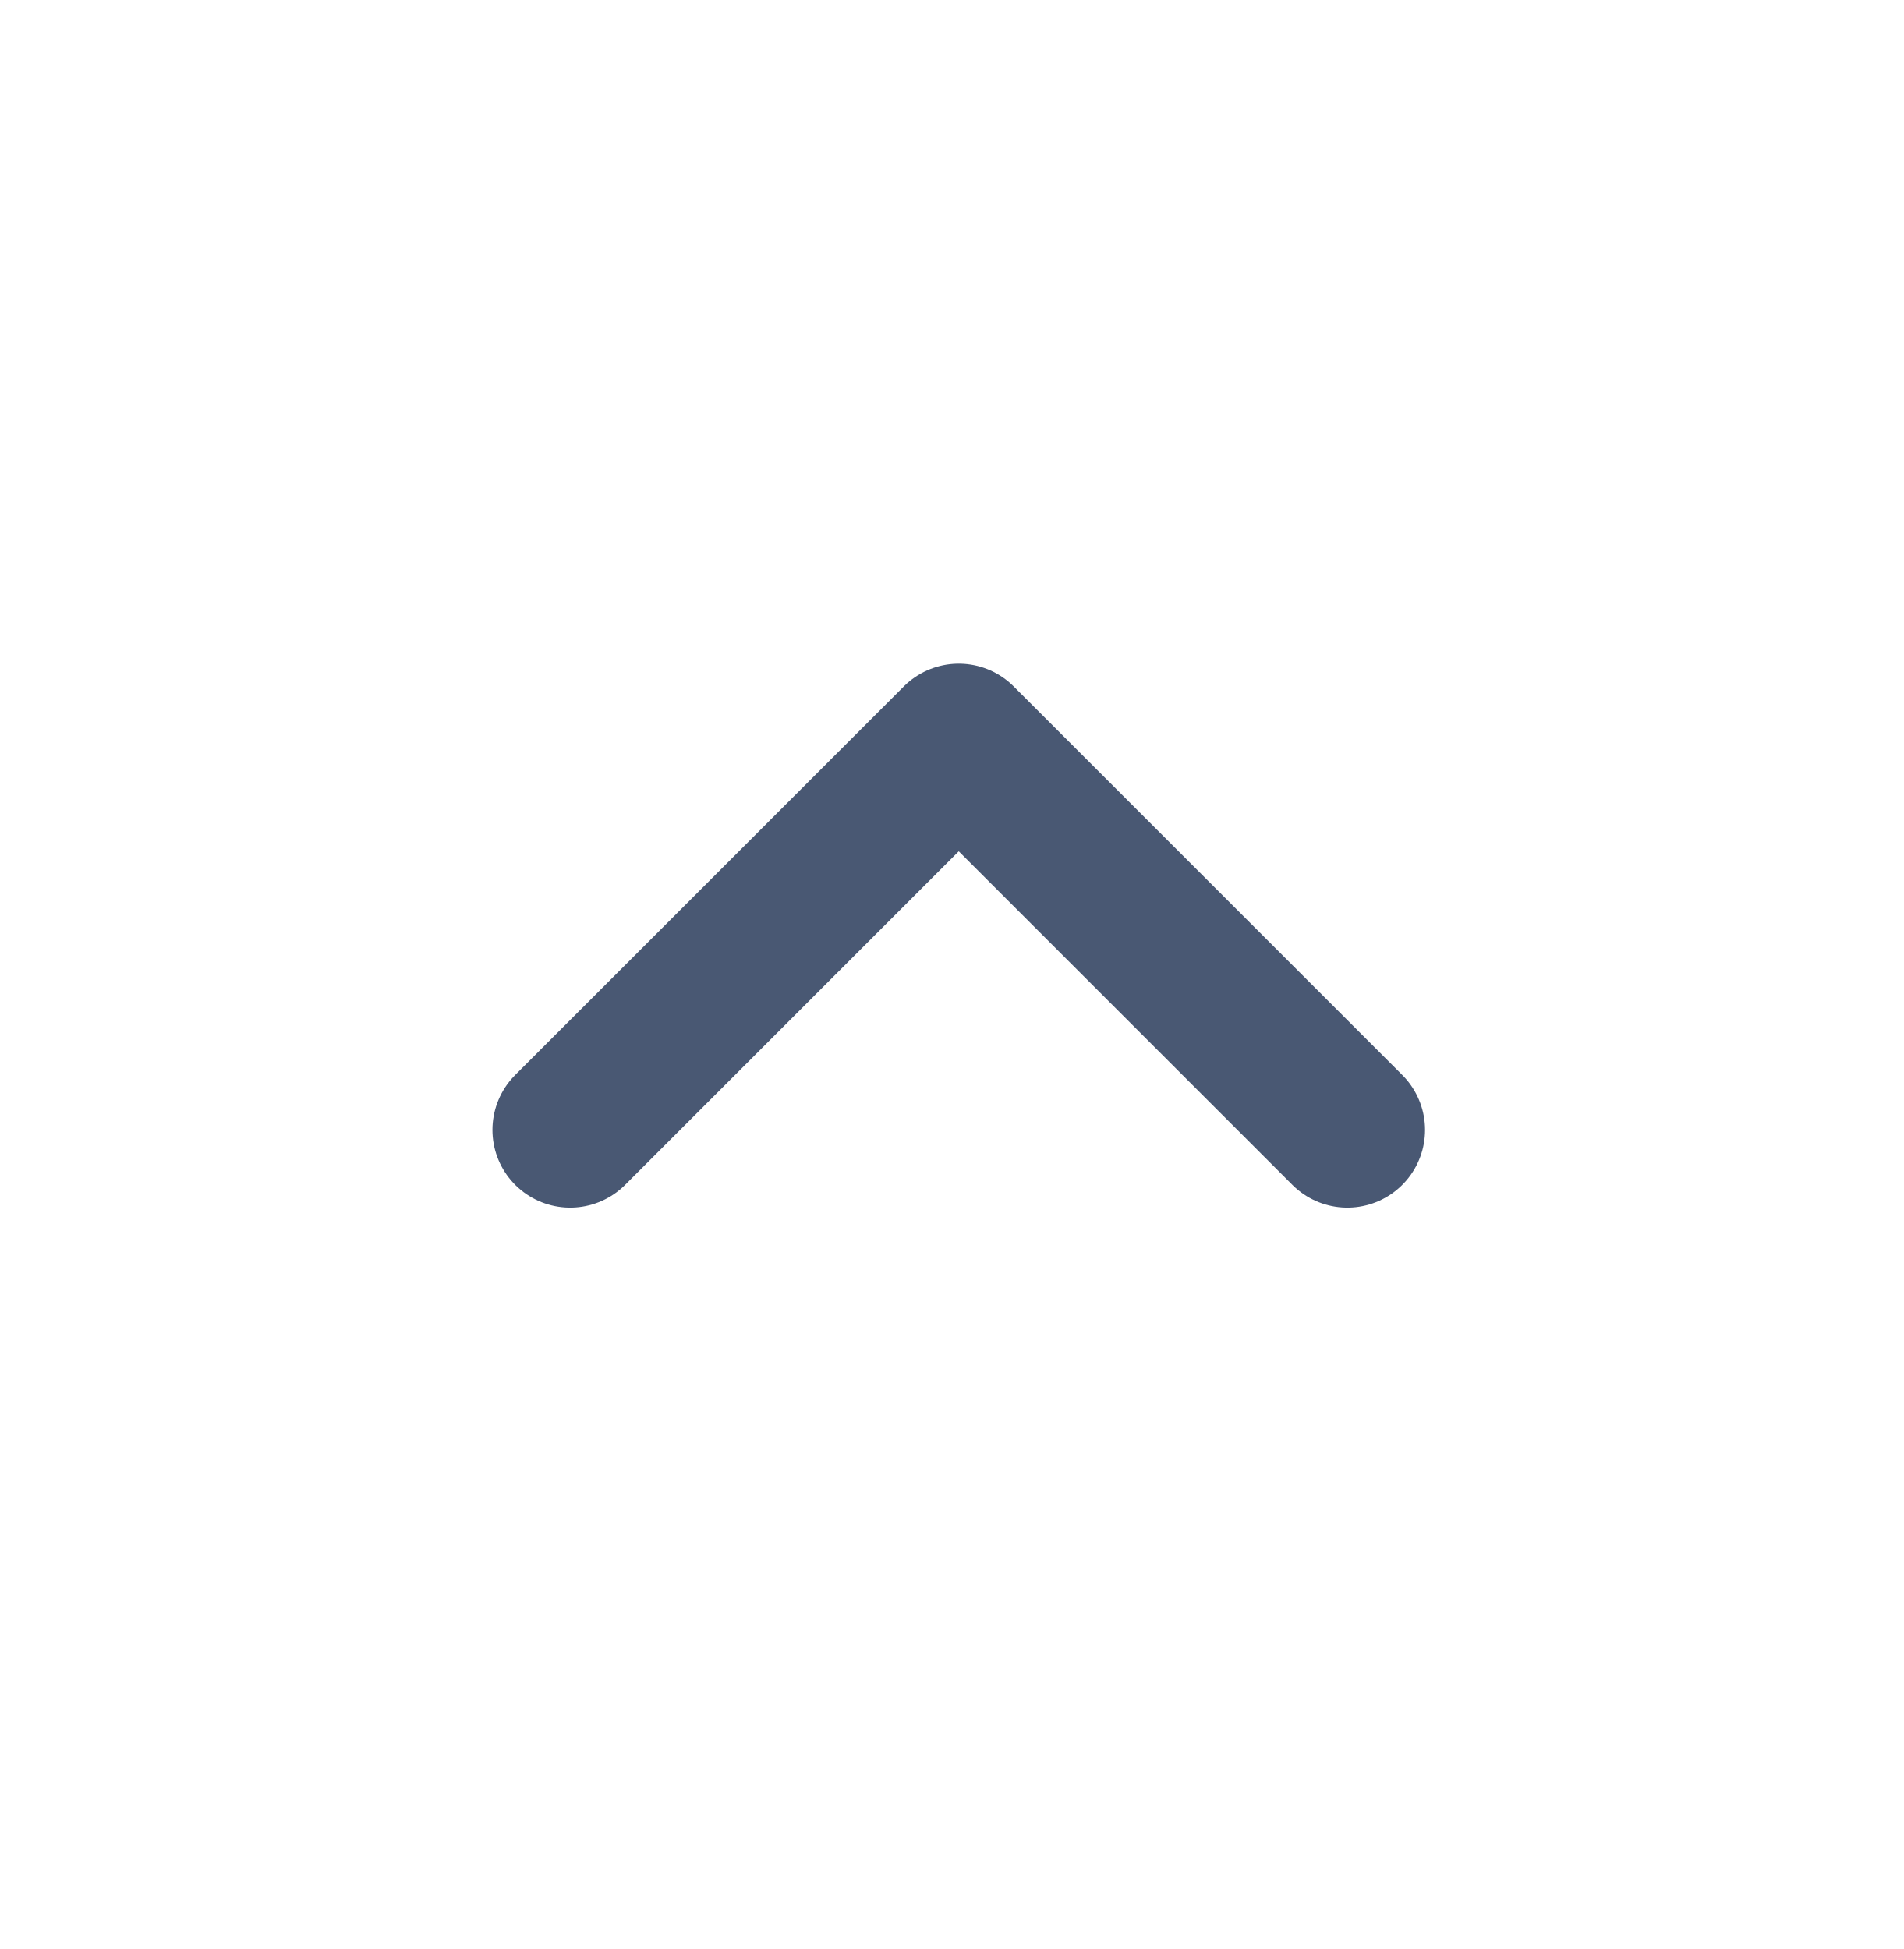
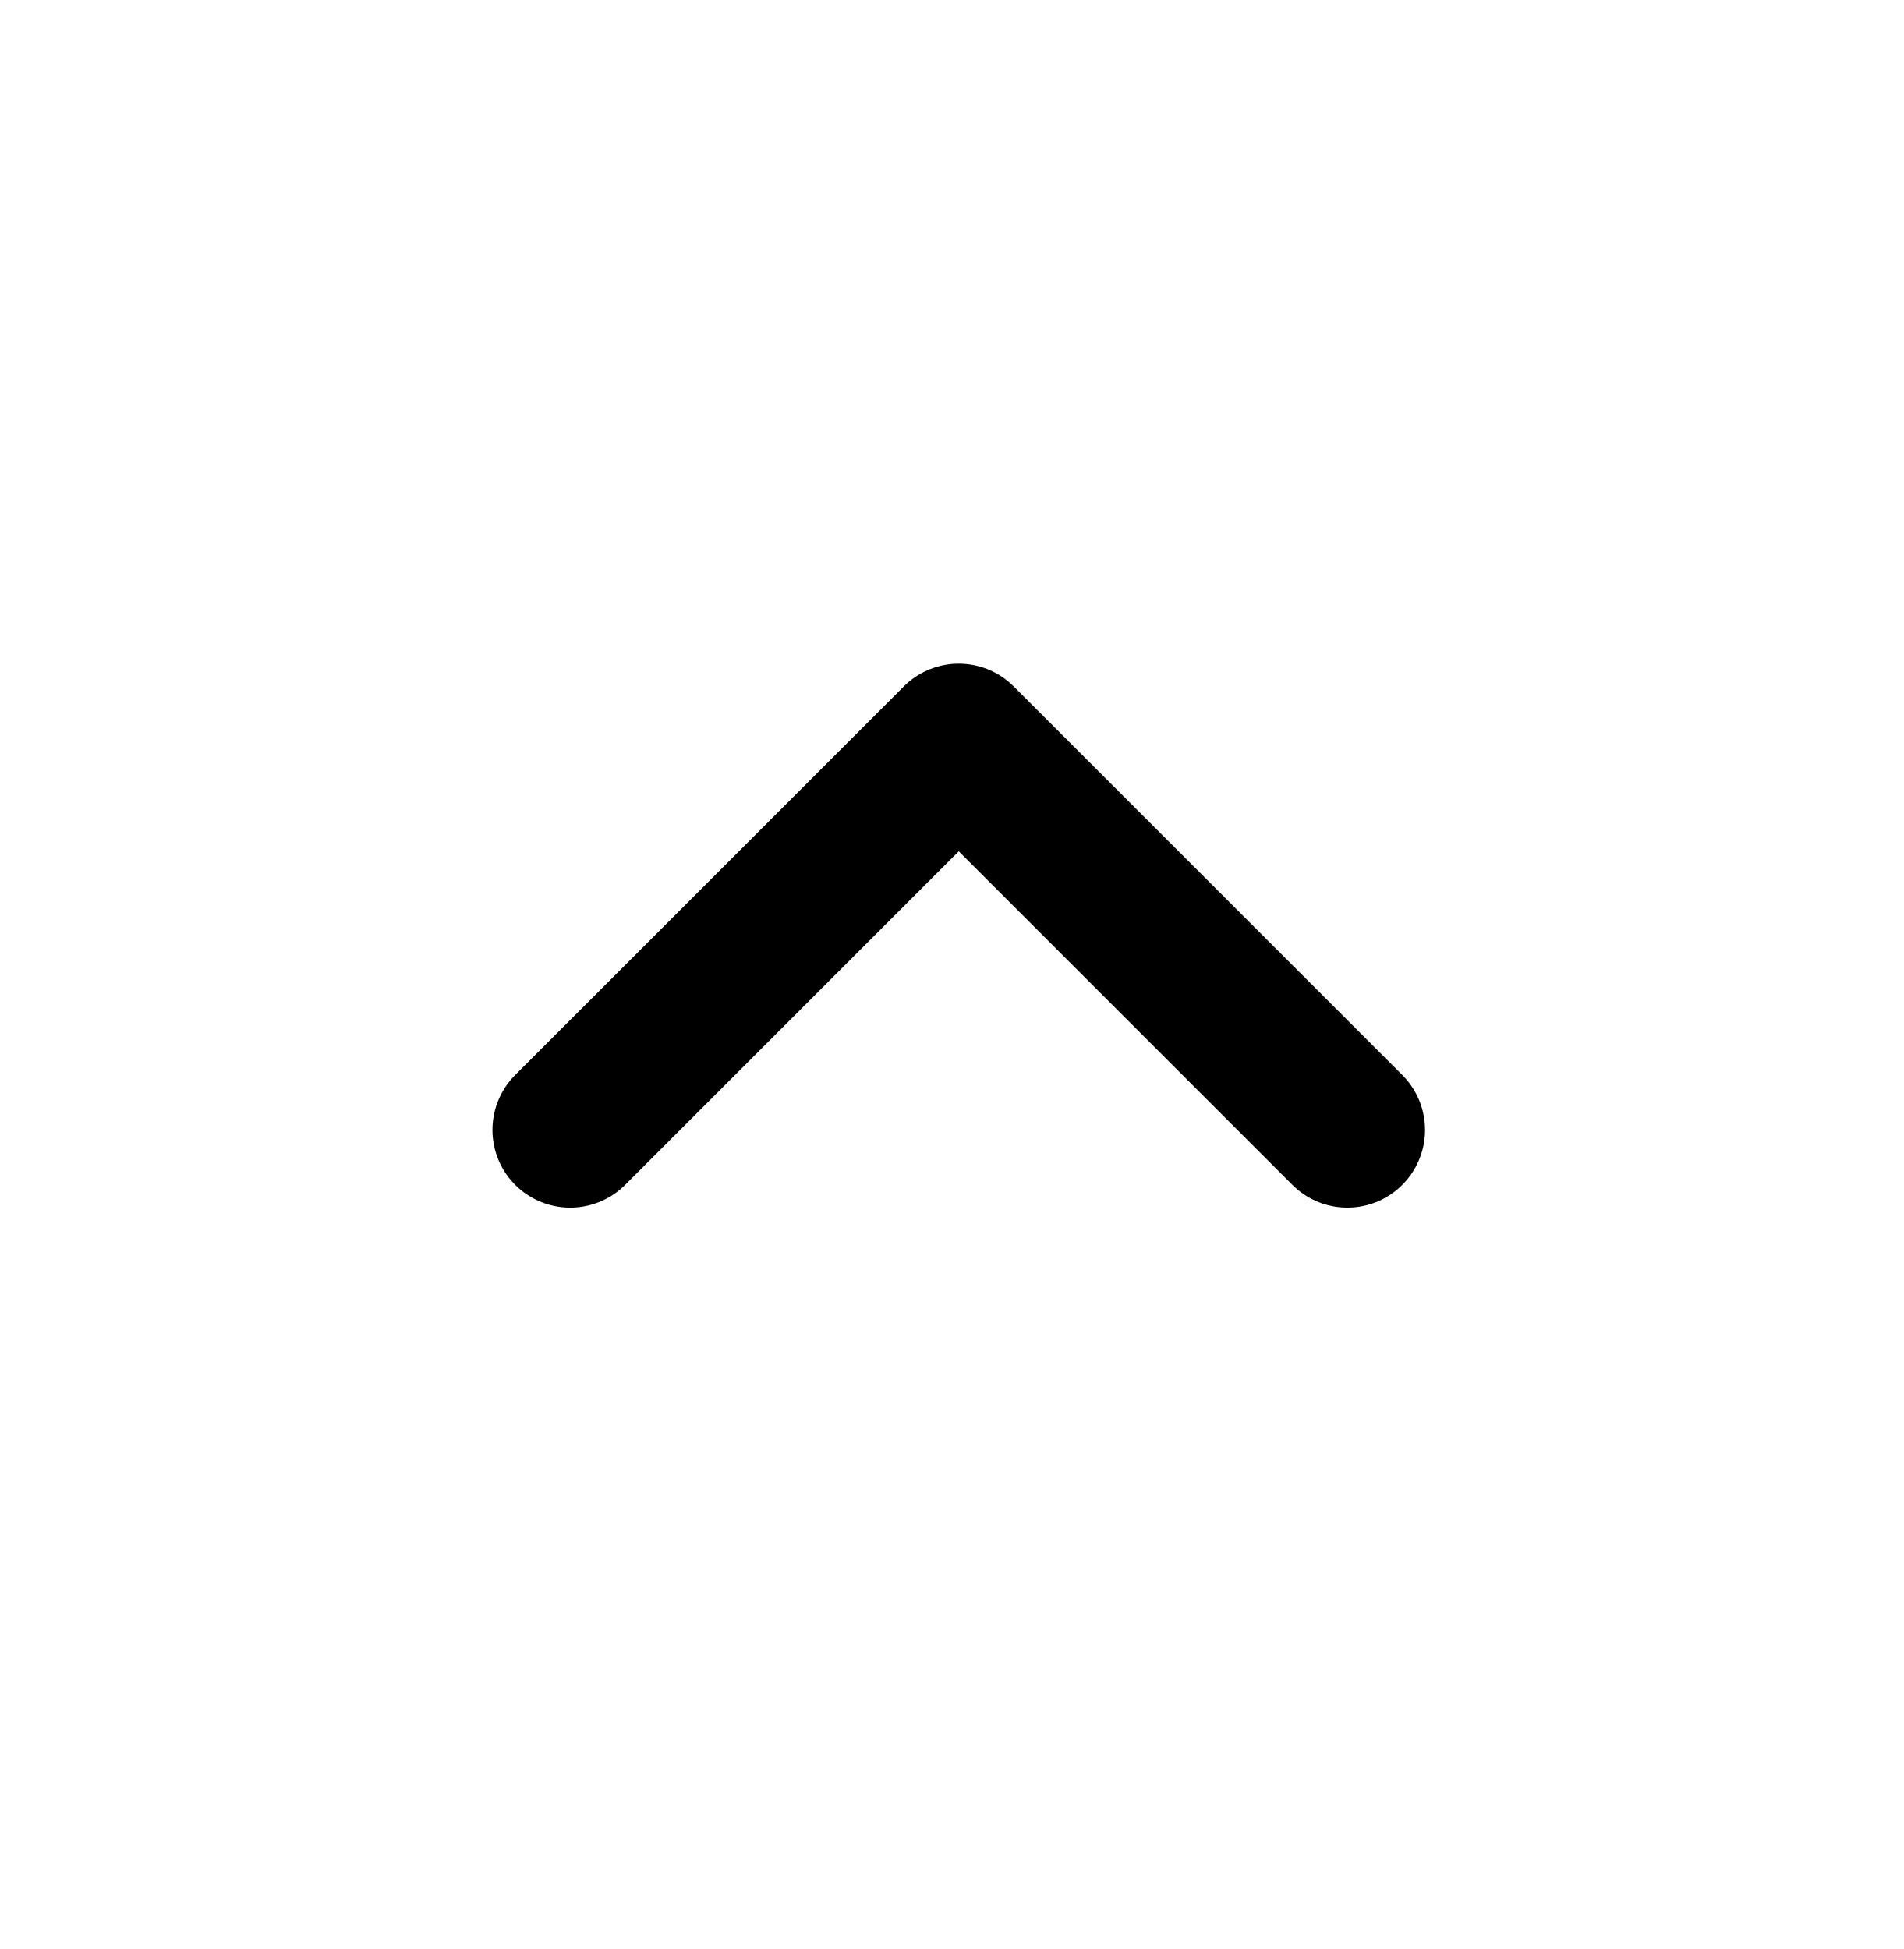
<svg xmlns="http://www.w3.org/2000/svg" width="42" height="43" viewBox="0 0 42 43" fill="none">
-   <path d="M29.722 24.929L21.15 16.357L12.578 24.929" stroke="#495873" stroke-width="3.429" stroke-linecap="round" stroke-linejoin="round" />
+   <path d="M29.722 24.929L21.15 16.357L12.578 24.929" stroke="currentColor" stroke-width="3.429" stroke-linecap="round" stroke-linejoin="round" />
</svg>
